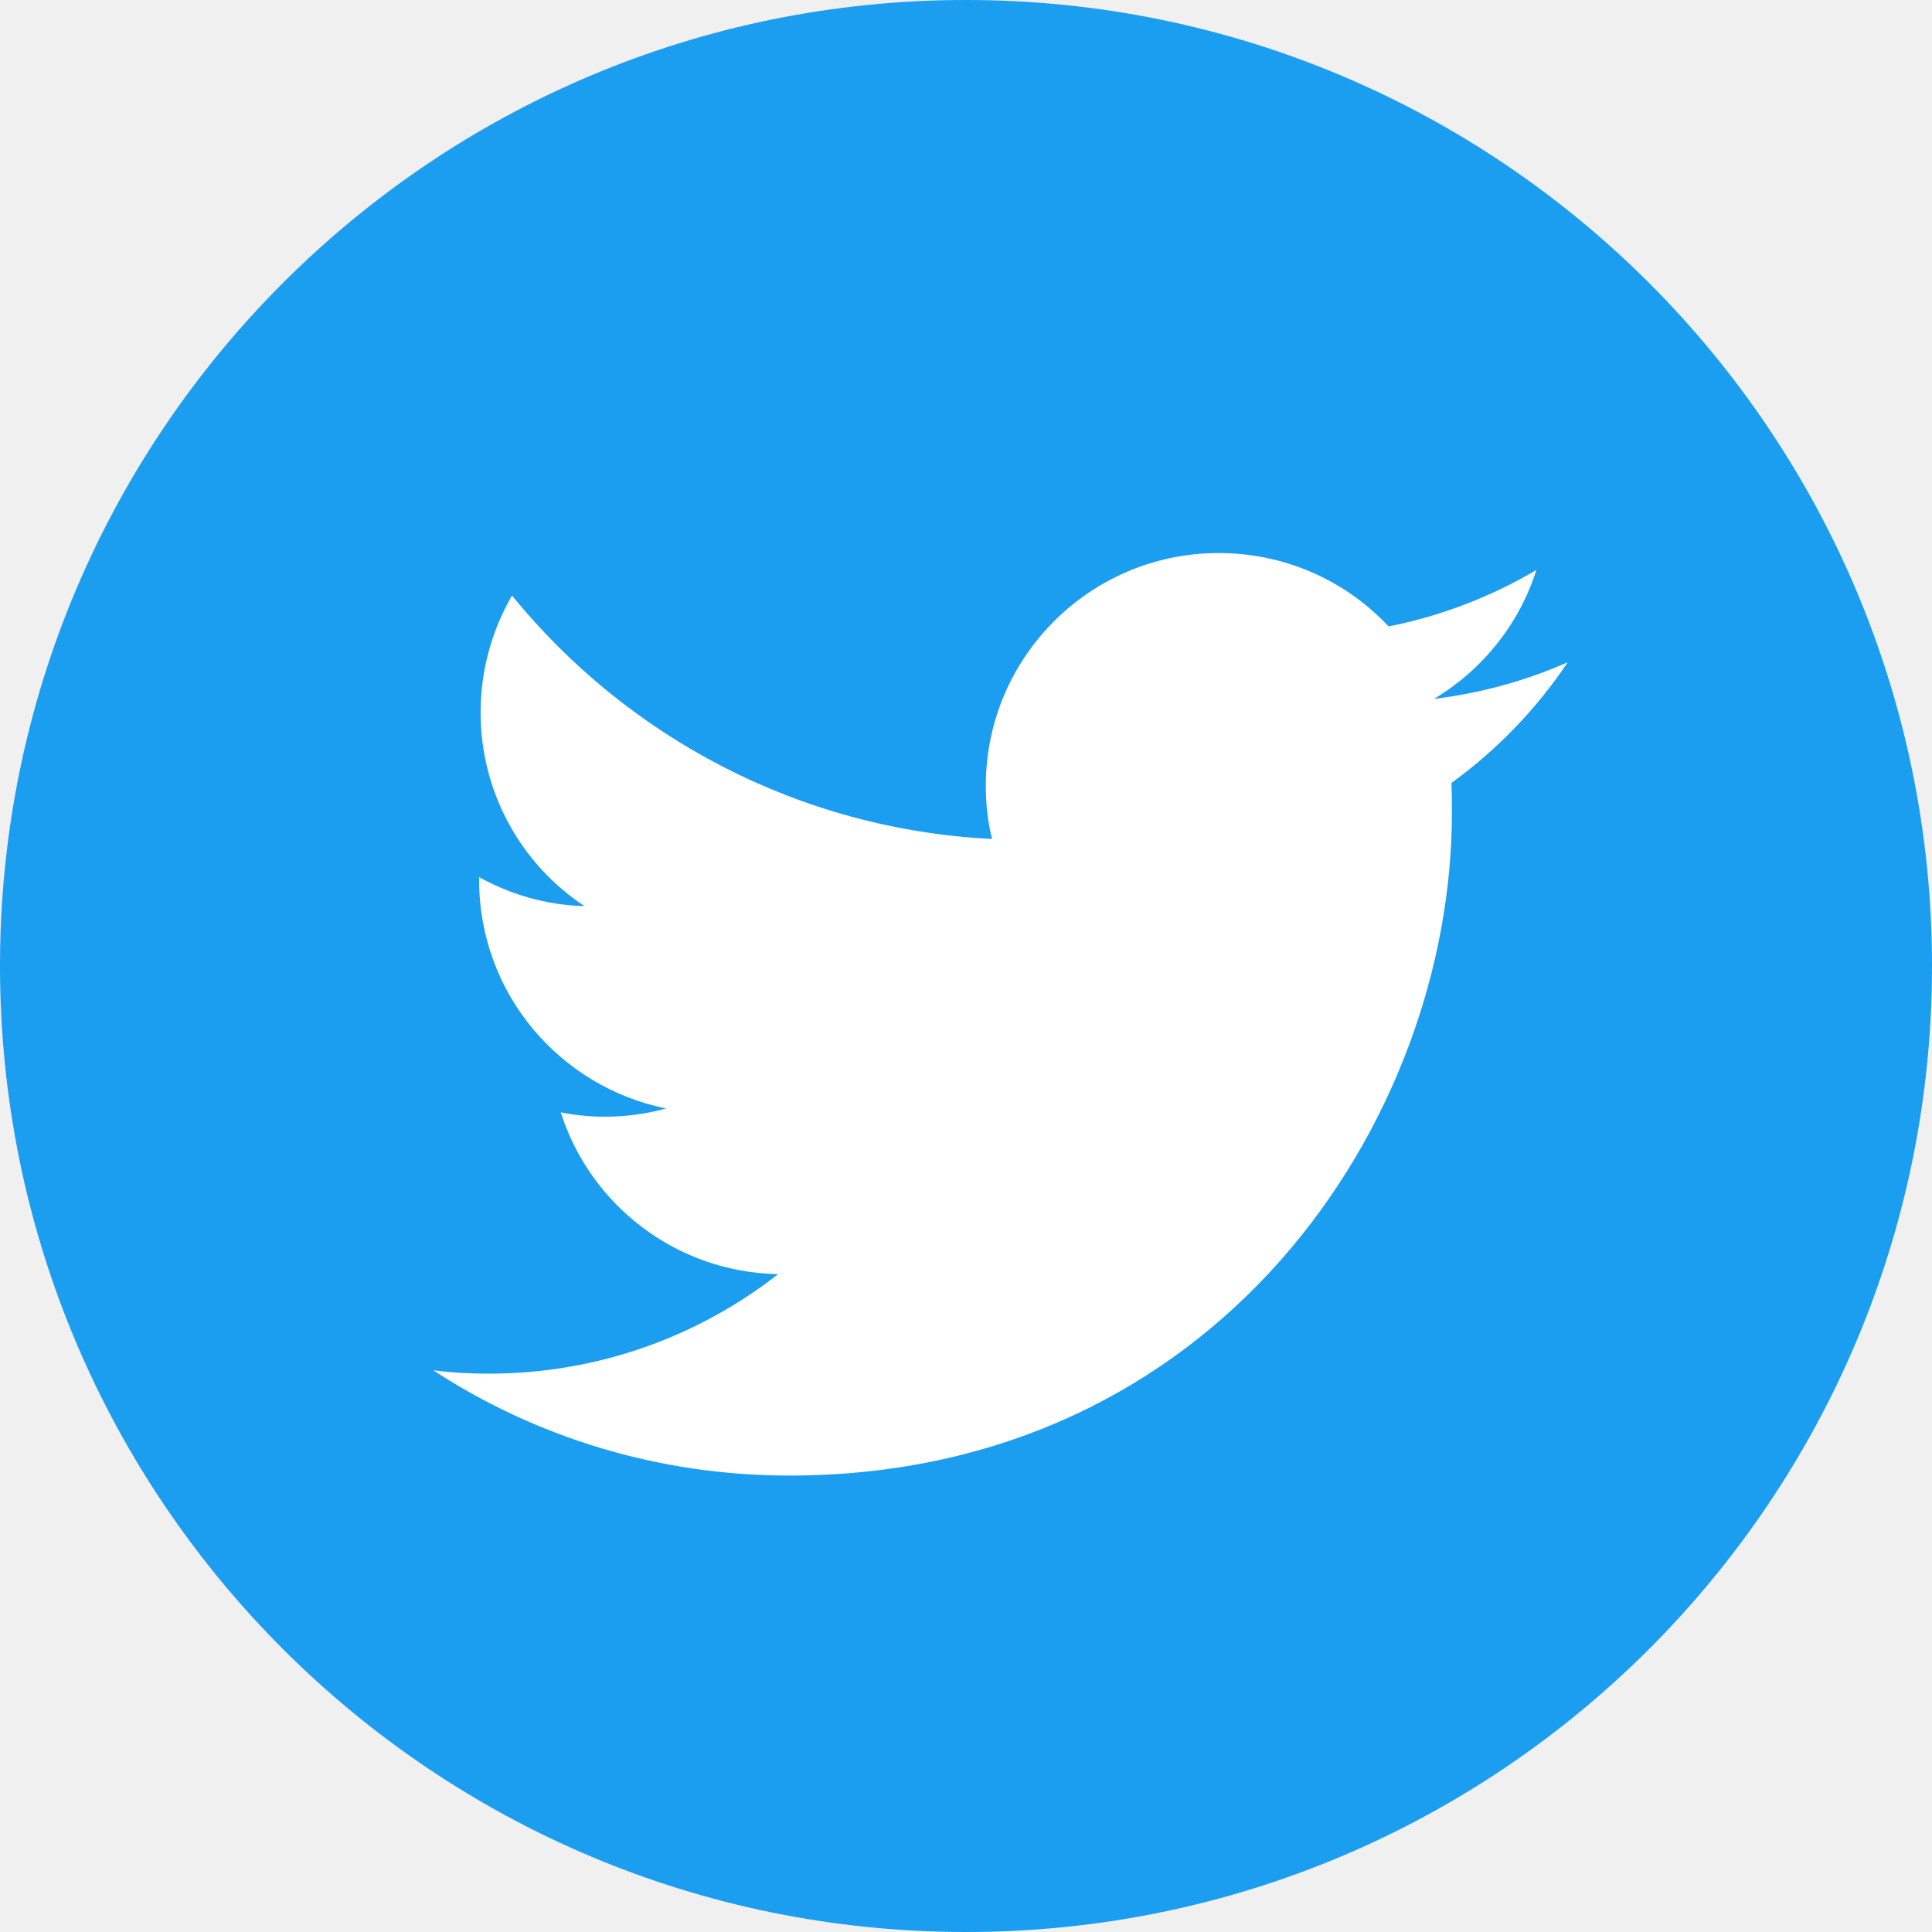
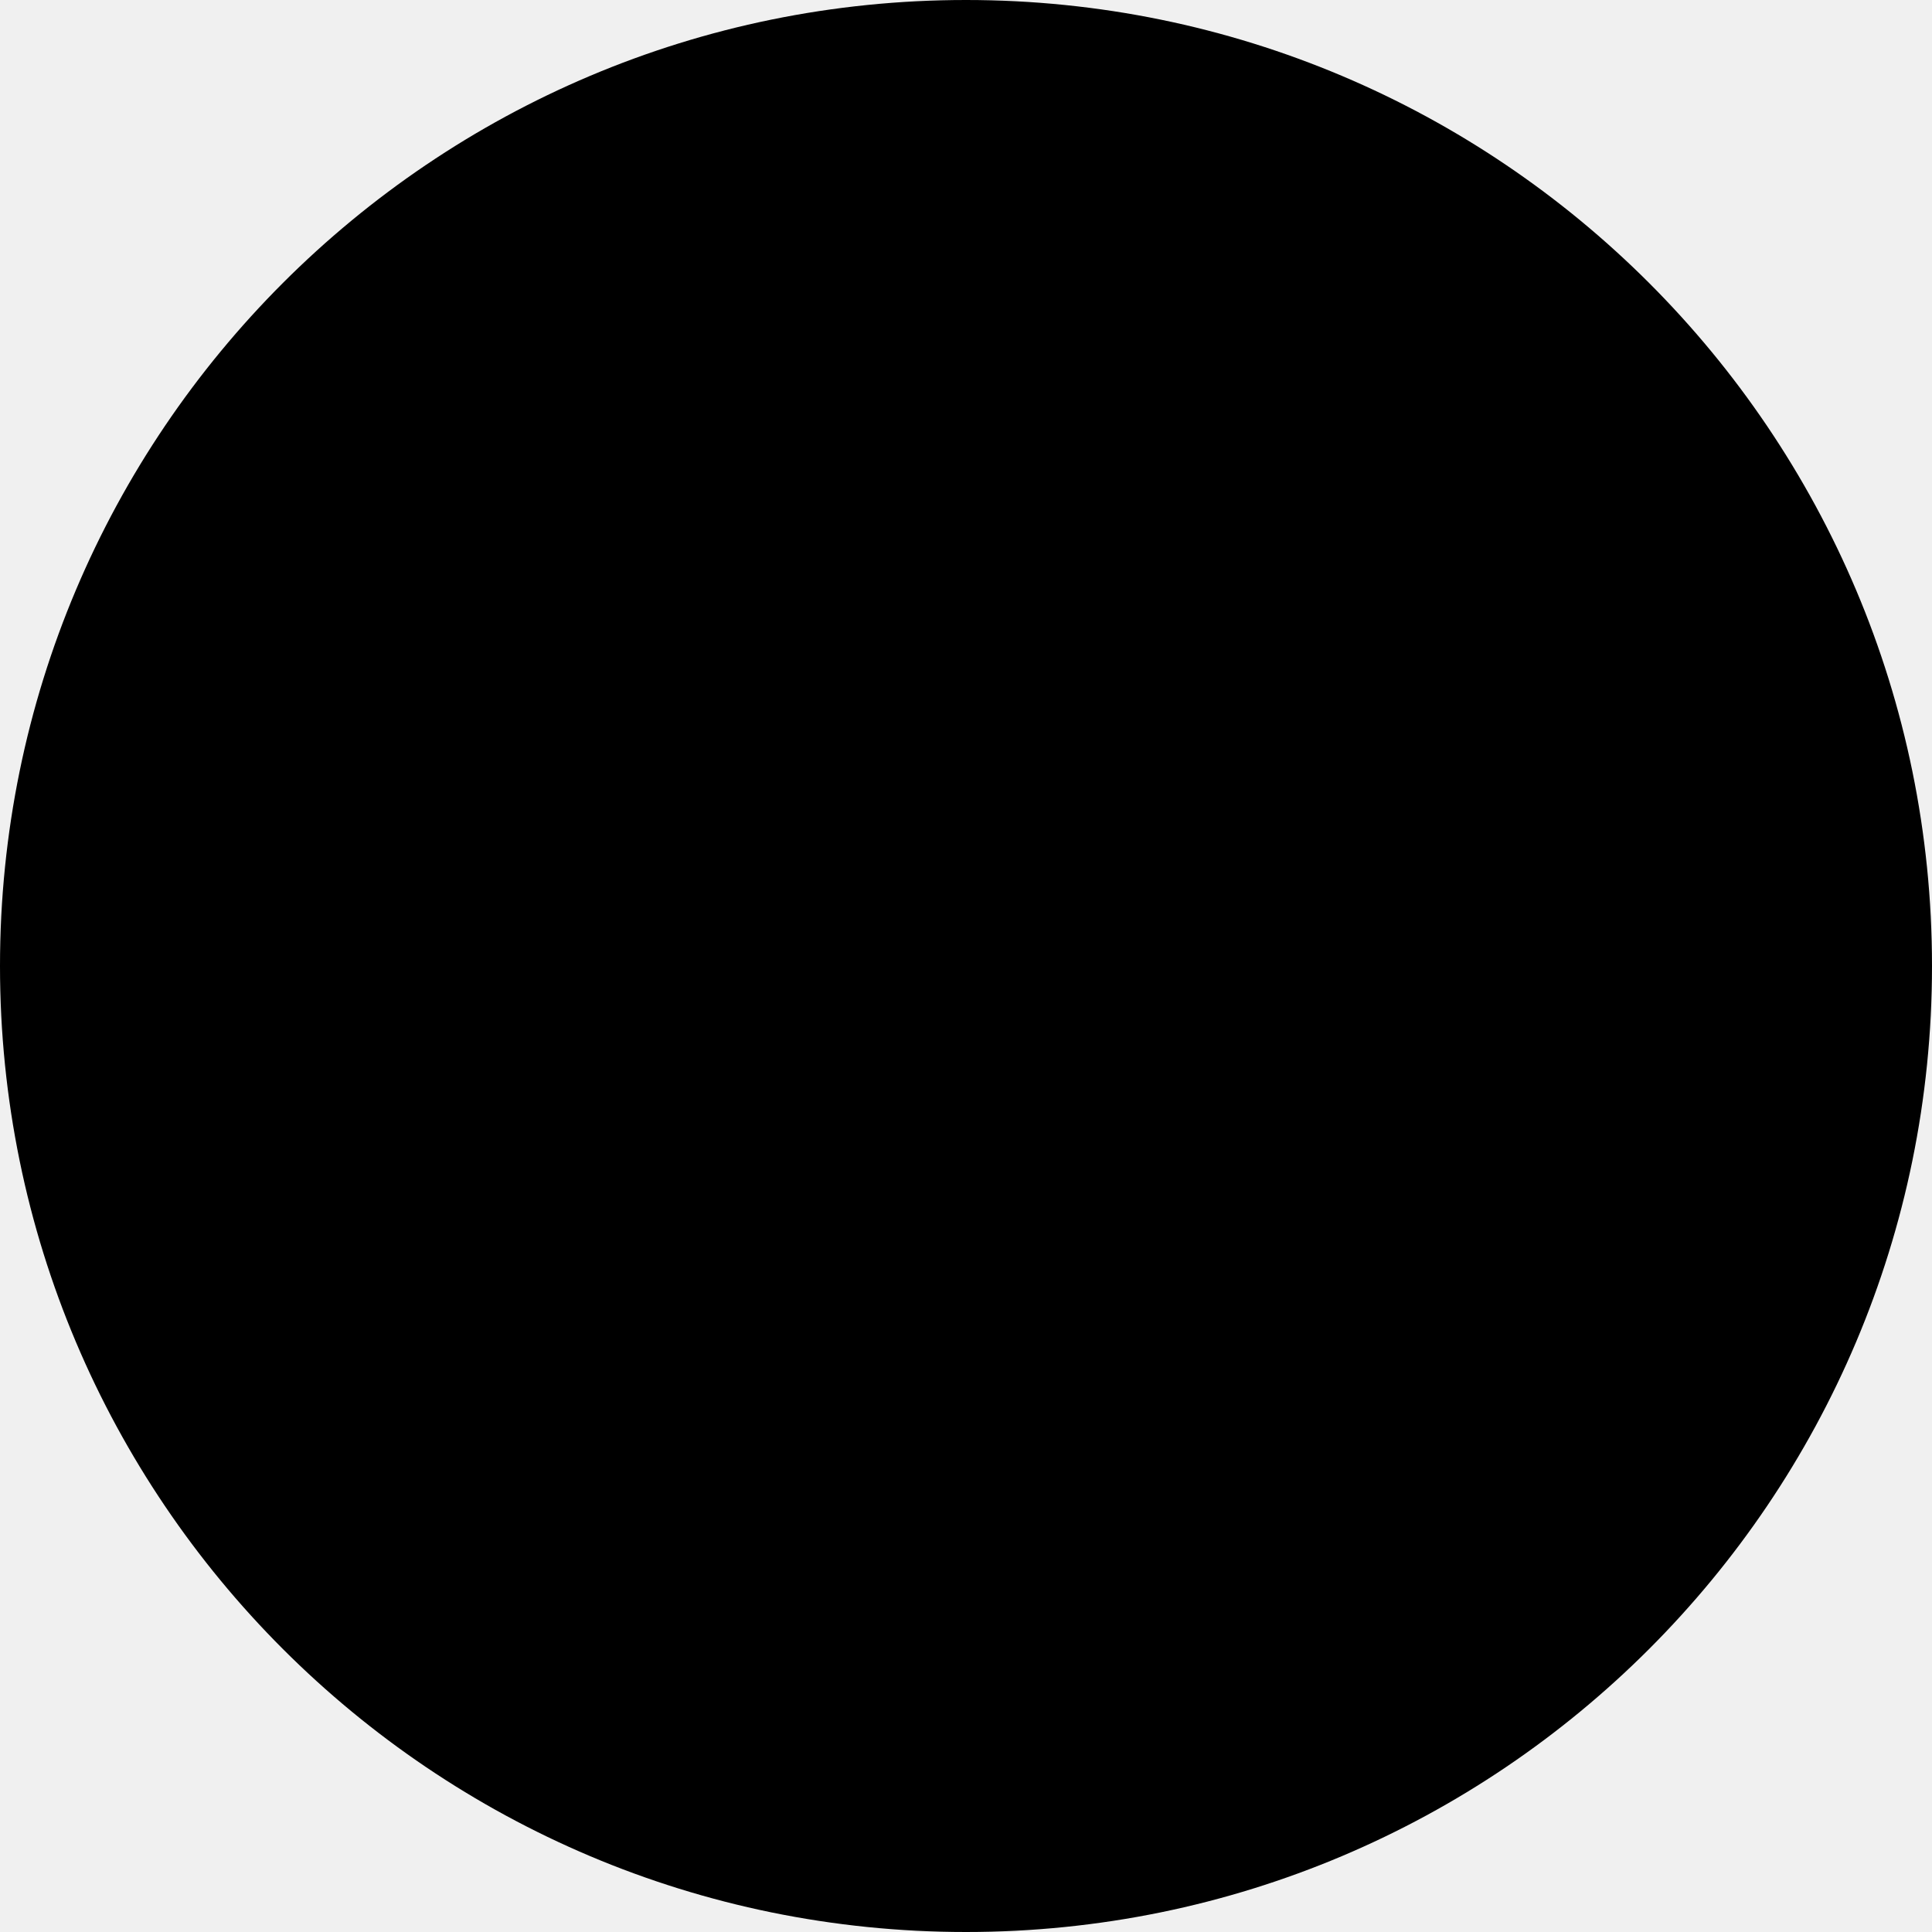
<svg xmlns="http://www.w3.org/2000/svg" version="1.1" id="Layer_1" x="0px" y="0px" viewBox="0 0 400 400" style="enable-background:new 0 0 400 400;" xml:space="preserve">
  <style type="text/css">
	.st0{fill:#1B9DF0;}
	.st1{fill:#FFFFFF;}
</style>
  <g id="Dark_Blue">
-     <circle class="st0" cx="200" cy="200" r="200" />
+     <circle className="st0" cx="200" cy="200" r="200" />
  </g>
  <g id="Logo__x2014__FIXED">
-     <path class="st1" d="M163.4,305.5c88.7,0,137.2-73.5,137.2-137.2c0-2.1,0-4.2-0.1-6.2c9.4-6.8,17.6-15.3,24.1-25   c-8.6,3.8-17.9,6.4-27.7,7.6c10-6,17.6-15.4,21.2-26.7c-9.3,5.5-19.6,9.5-30.6,11.7c-8.8-9.4-21.3-15.2-35.2-15.2   c-26.6,0-48.2,21.6-48.2,48.2c0,3.8,0.4,7.5,1.3,11c-40.1-2-75.6-21.2-99.4-50.4c-4.1,7.1-6.5,15.4-6.5,24.2   c0,16.7,8.5,31.5,21.5,40.1c-7.9-0.2-15.3-2.4-21.8-6c0,0.2,0,0.4,0,0.6c0,23.4,16.6,42.8,38.7,47.3c-4,1.1-8.3,1.7-12.7,1.7   c-3.1,0-6.1-0.3-9.1-0.9c6.1,19.2,23.9,33.1,45,33.5c-16.5,12.9-37.3,20.6-59.9,20.6c-3.9,0-7.7-0.2-11.5-0.7   C110.8,297.5,136.2,305.5,163.4,305.5" />
+     <path className="st1" d="M163.4,305.5c88.7,0,137.2-73.5,137.2-137.2c0-2.1,0-4.2-0.1-6.2c9.4-6.8,17.6-15.3,24.1-25   c-8.6,3.8-17.9,6.4-27.7,7.6c10-6,17.6-15.4,21.2-26.7c-9.3,5.5-19.6,9.5-30.6,11.7c-8.8-9.4-21.3-15.2-35.2-15.2   c-26.6,0-48.2,21.6-48.2,48.2c0,3.8,0.4,7.5,1.3,11c-40.1-2-75.6-21.2-99.4-50.4c-4.1,7.1-6.5,15.4-6.5,24.2   c0,16.7,8.5,31.5,21.5,40.1c-7.9-0.2-15.3-2.4-21.8-6c0,0.2,0,0.4,0,0.6c0,23.4,16.6,42.8,38.7,47.3c-4,1.1-8.3,1.7-12.7,1.7   c-3.1,0-6.1-0.3-9.1-0.9c6.1,19.2,23.9,33.1,45,33.5c-16.5,12.9-37.3,20.6-59.9,20.6c-3.9,0-7.7-0.2-11.5-0.7   C110.8,297.5,136.2,305.5,163.4,305.5" />
  </g>
</svg>
